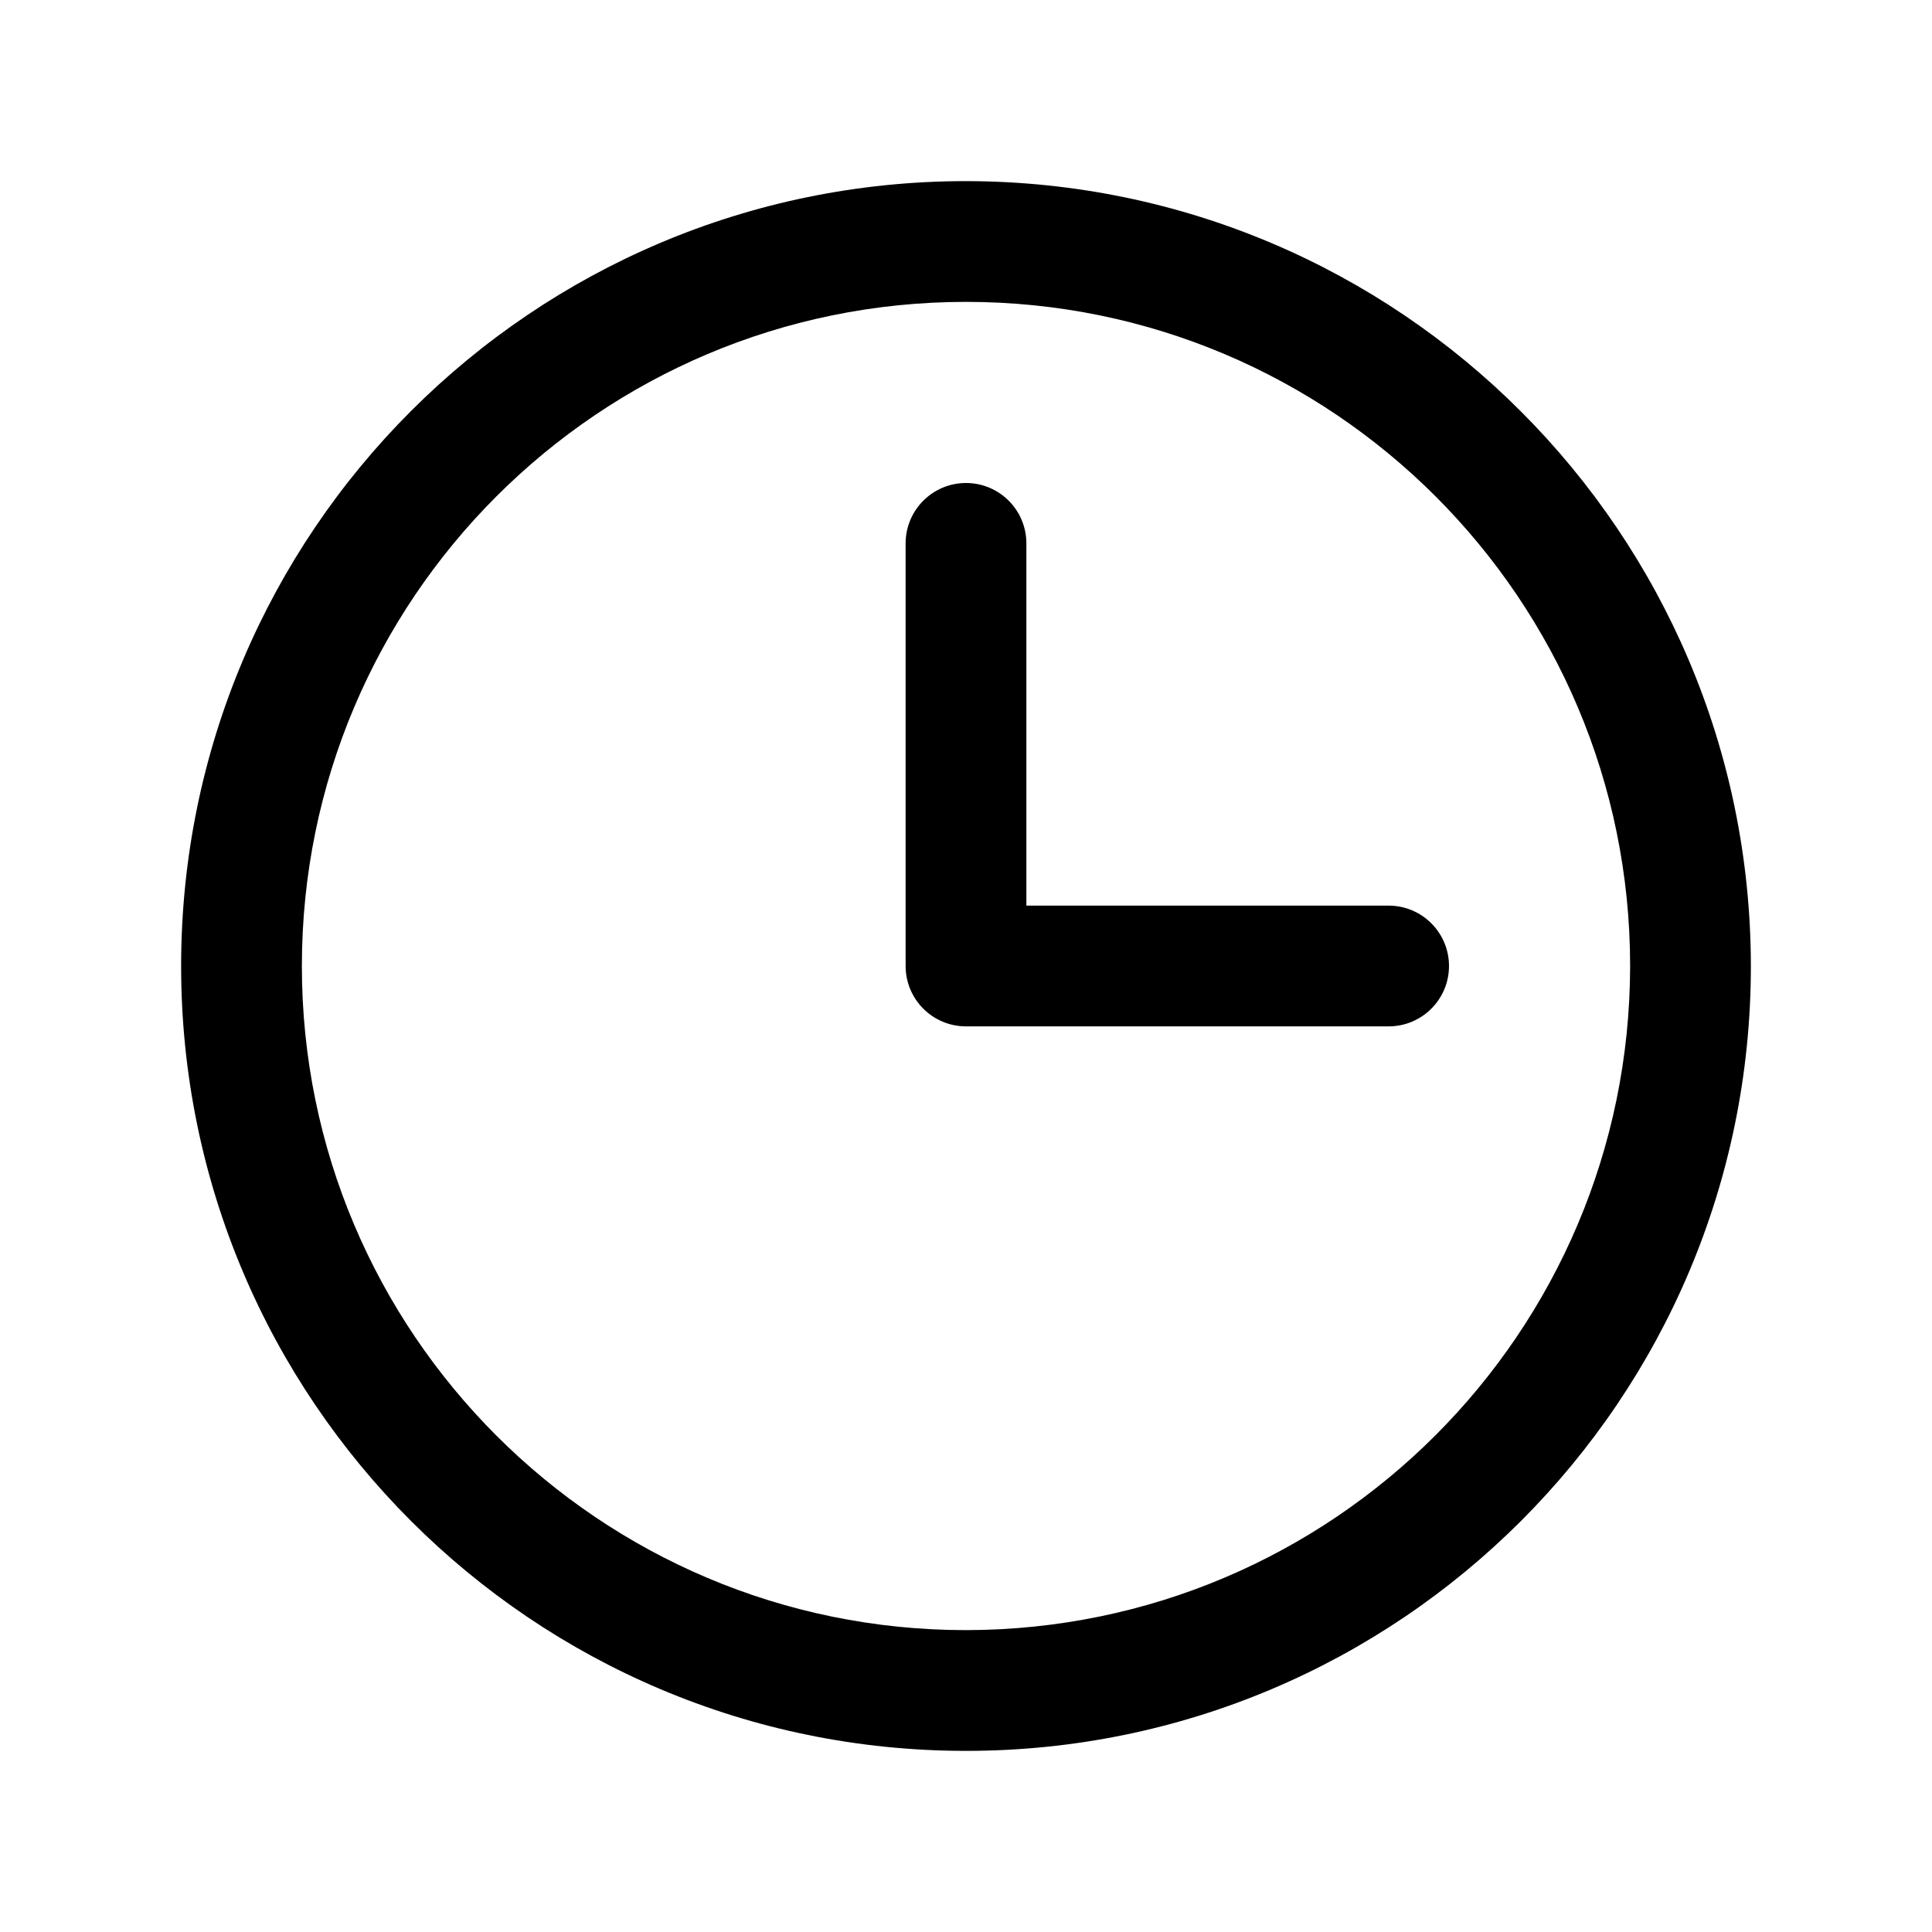
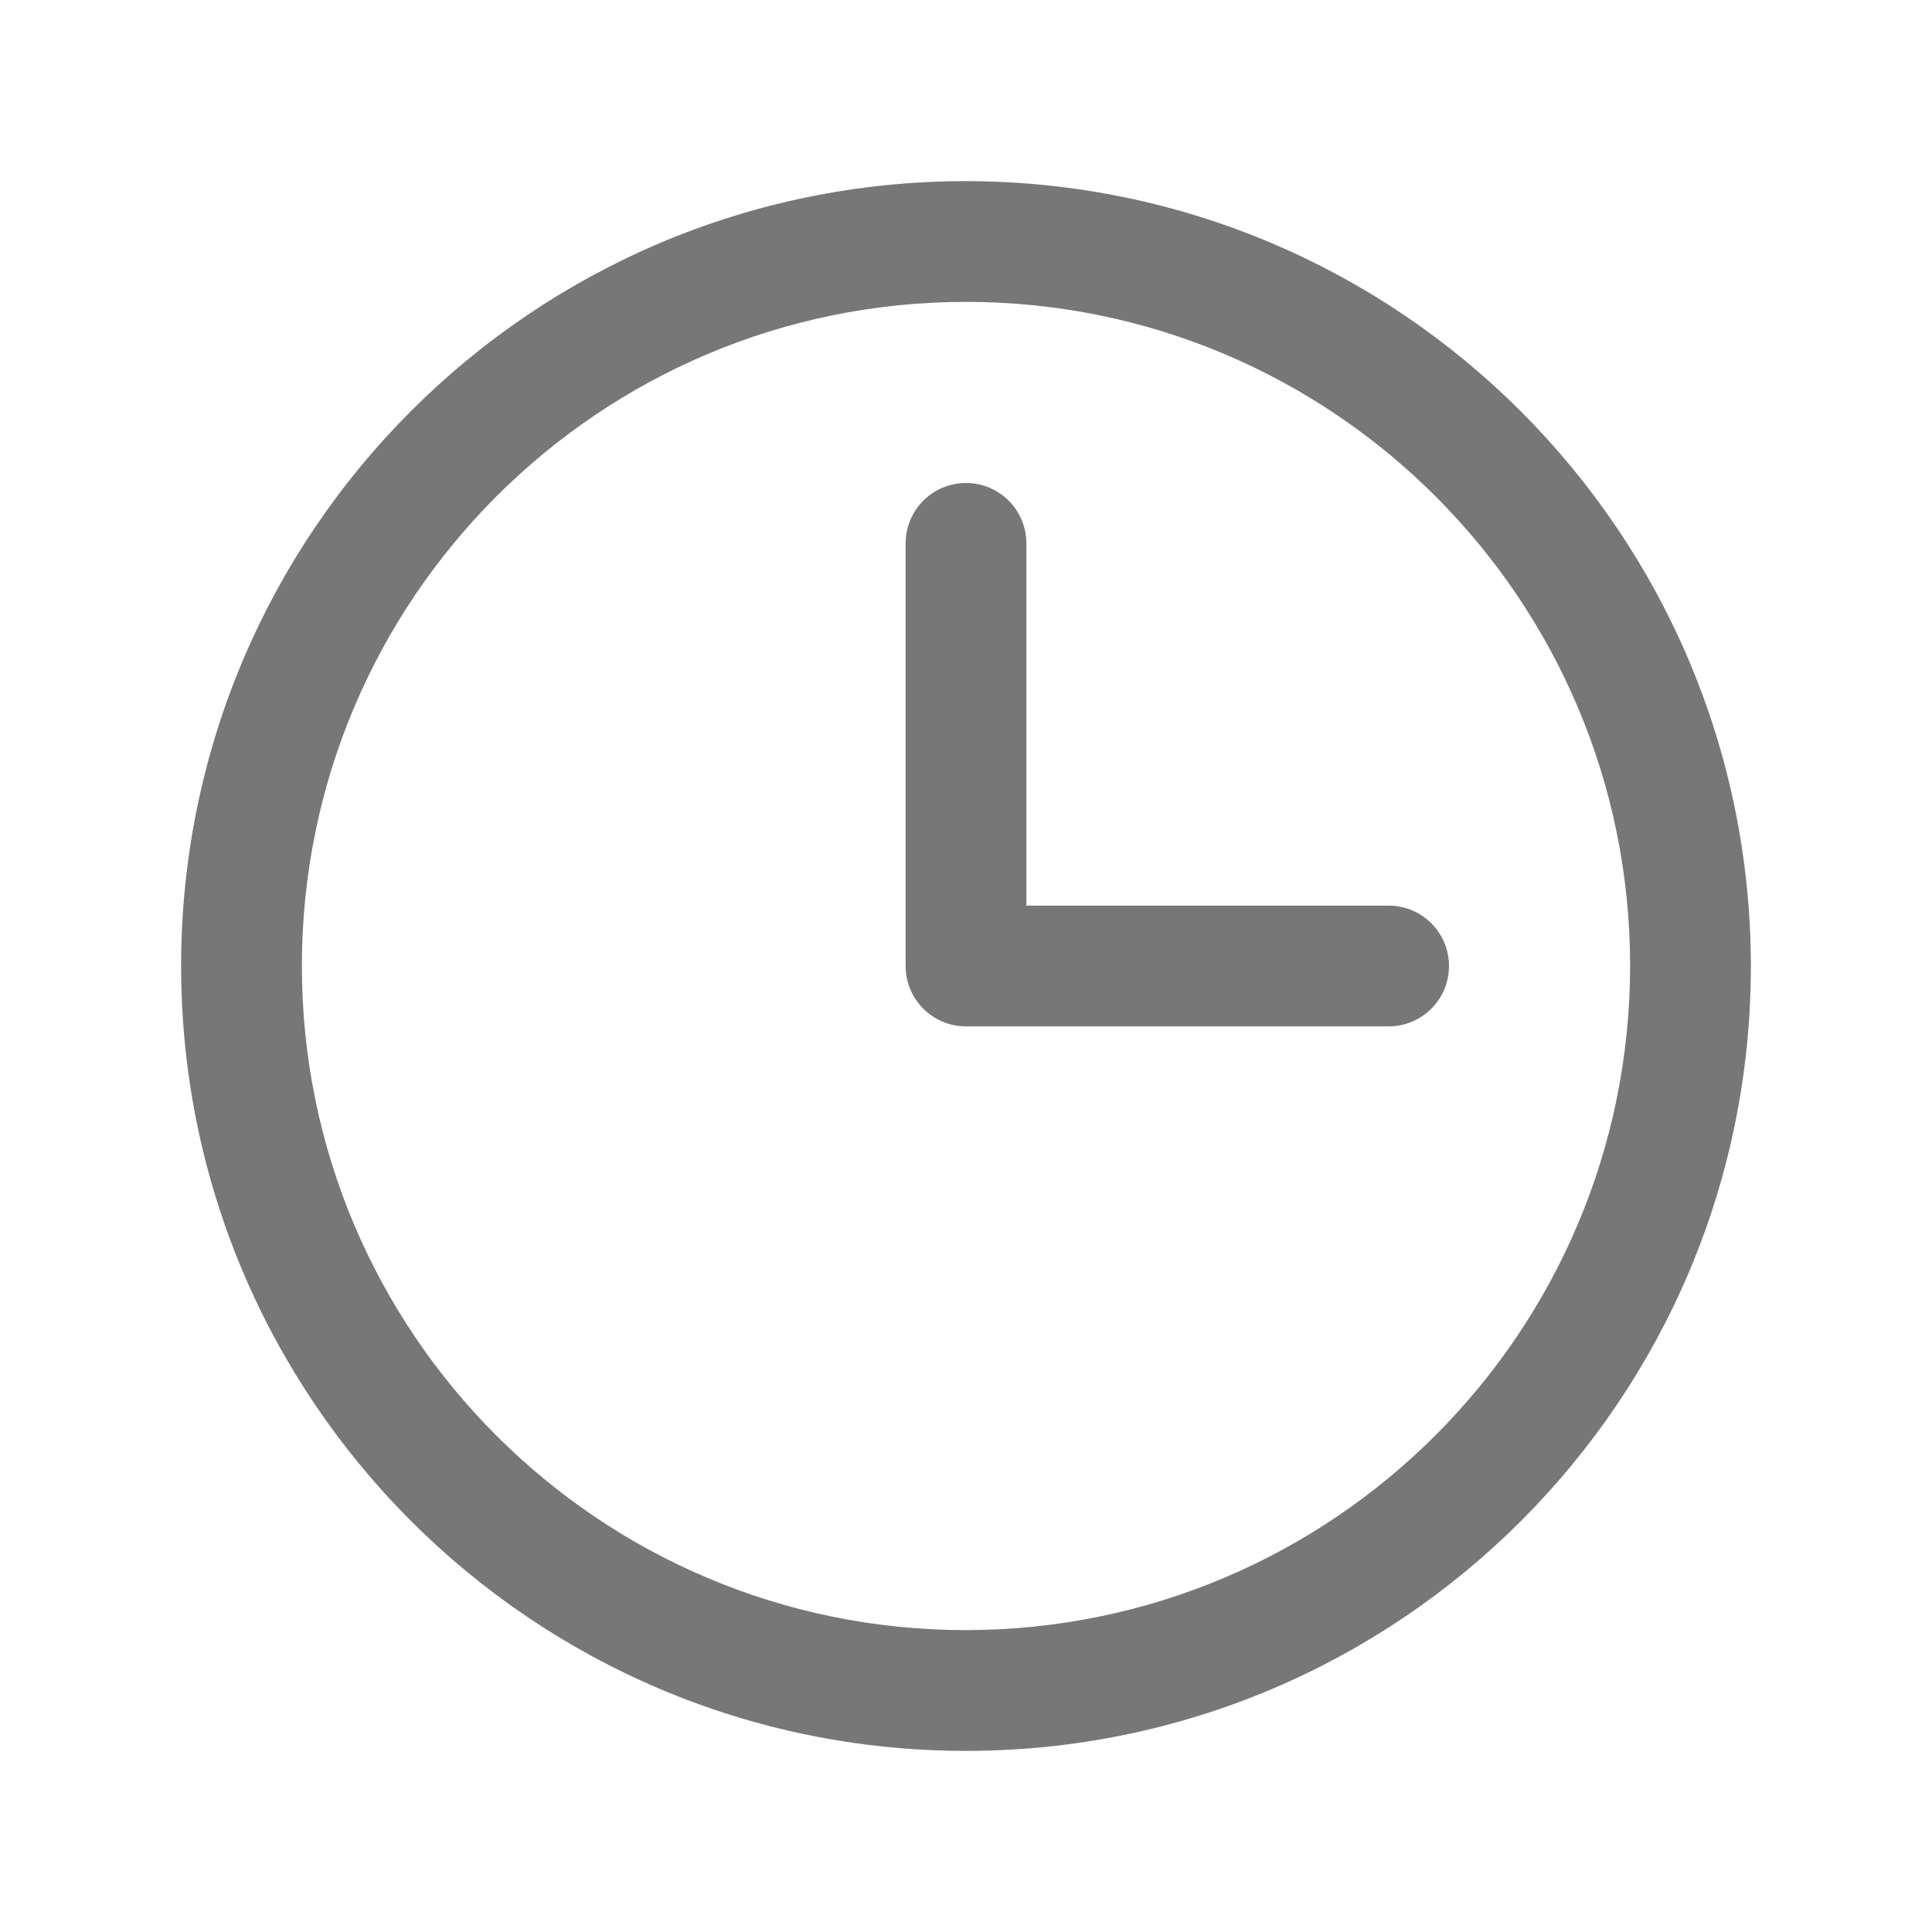
- <svg xmlns="http://www.w3.org/2000/svg" width="32" height="32" fill="#000000" viewBox="0 0 256 256">
+ <svg xmlns="http://www.w3.org/2000/svg" width="32" height="32" fill="#777777" viewBox="0 0 256 256">
  <path d="M128,24A104,104,0,1,0,232,128,104.11,104.11,0,0,0,128,24Zm0,192a88,88,0,1,1,88-88A88.1,88.1,0,0,1,128,216Zm64-88a8,8,0,0,1-8,8H128a8,8,0,0,1-8-8V72a8,8,0,0,1,16,0v48h48A8,8,0,0,1,192,128Z" />
</svg>
